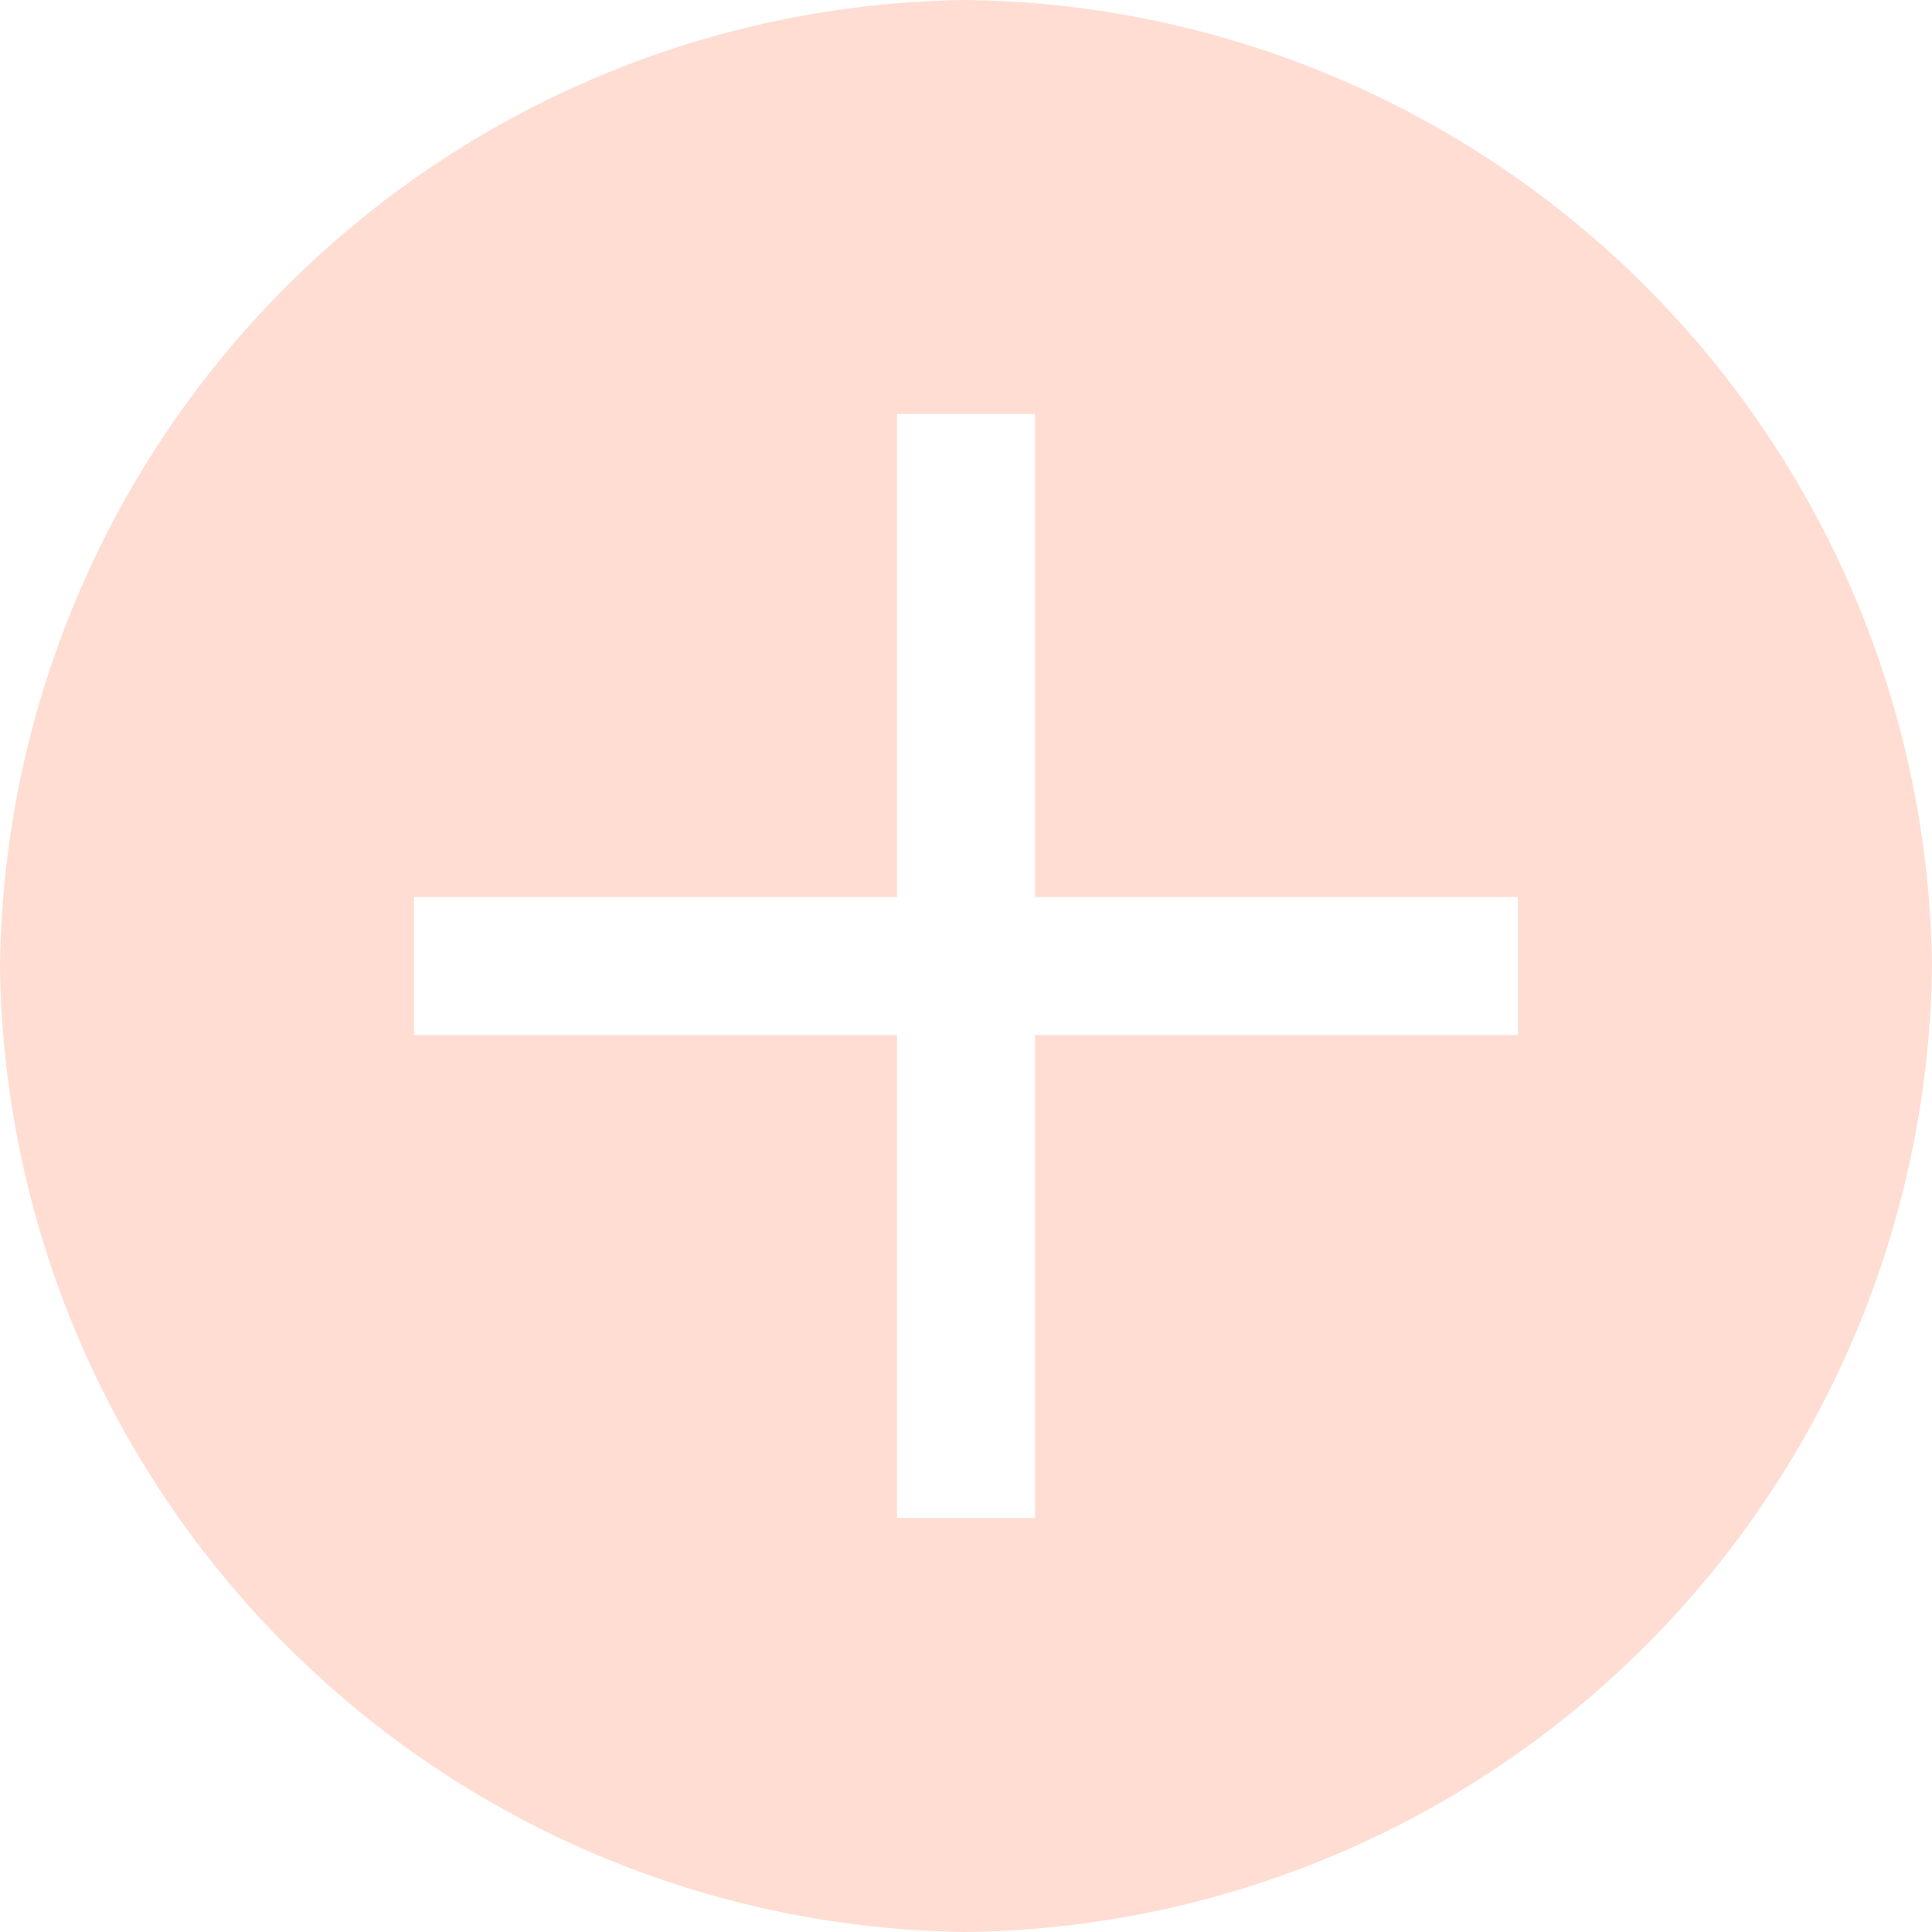
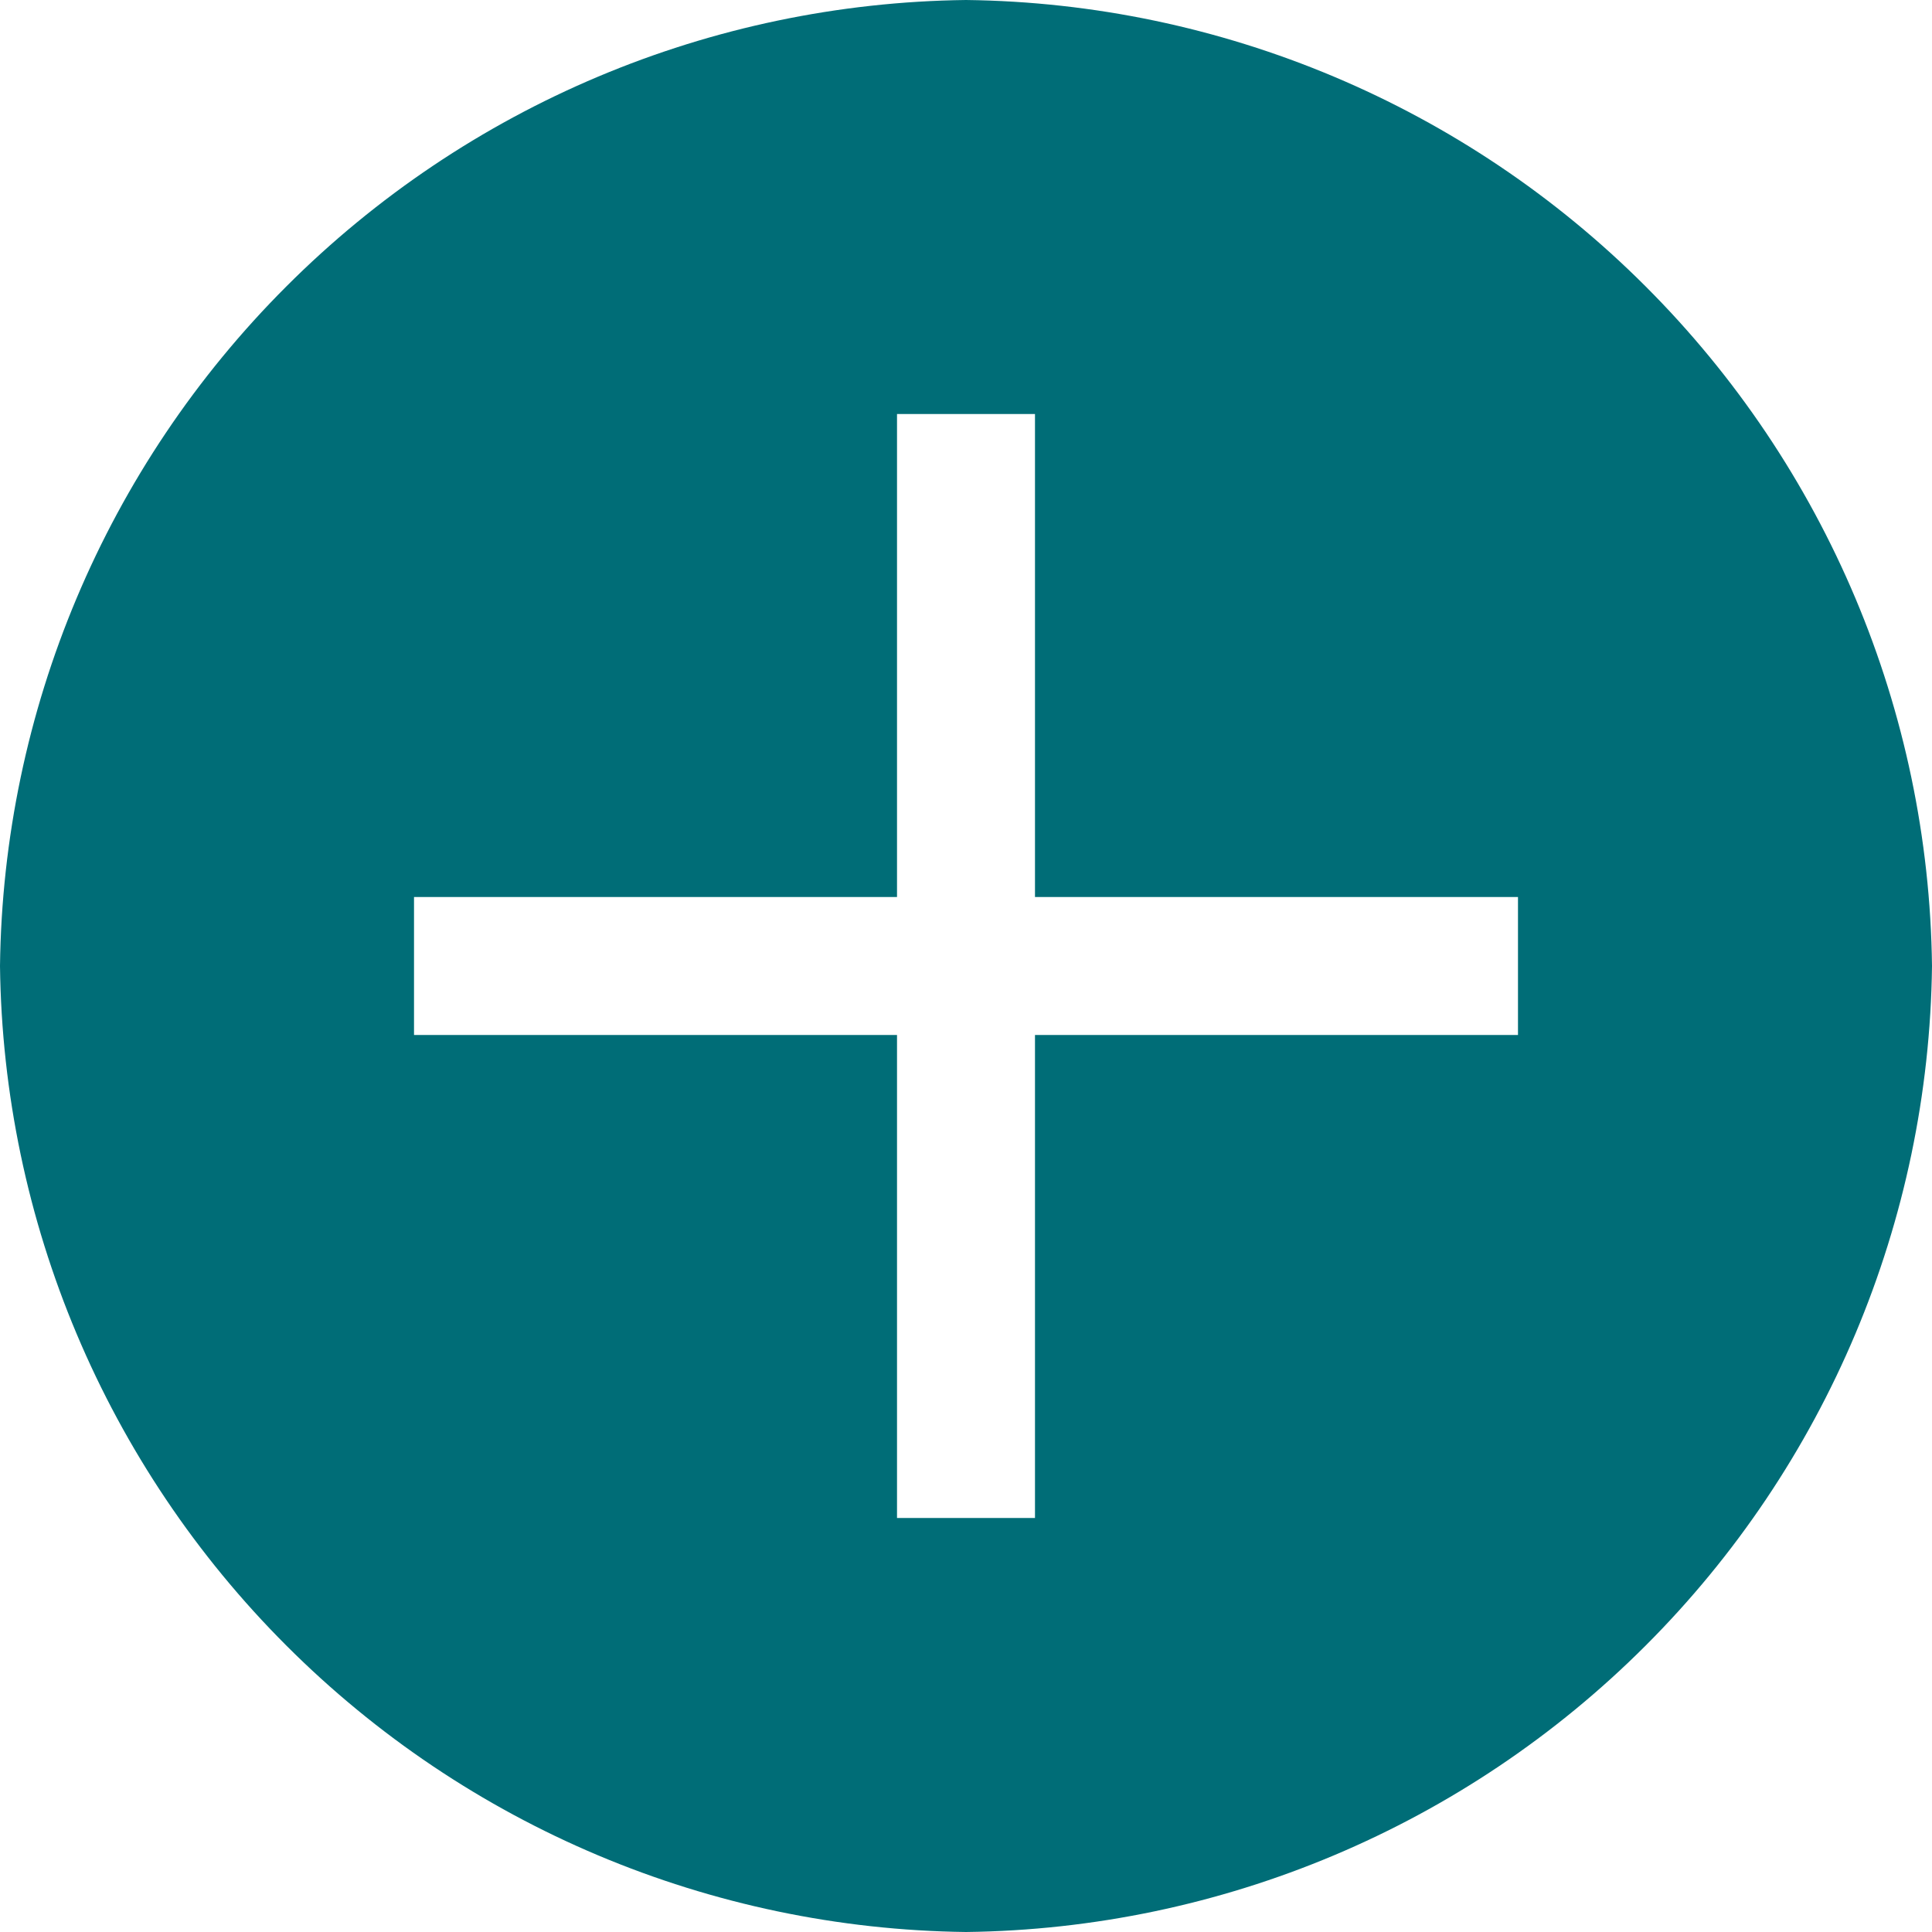
<svg xmlns="http://www.w3.org/2000/svg" width="17" height="17" viewBox="0 0 17 17" fill="none">
-   <path d="M8.5 0C6.254 0.027 4.108 0.931 2.52 2.52C0.931 4.108 0.027 6.254 0 8.5C0.027 10.746 0.931 12.892 2.52 14.48C4.108 16.069 6.254 16.973 8.5 17C10.746 16.973 12.892 16.069 14.48 14.48C16.069 12.892 16.973 10.746 17 8.5C16.973 6.254 16.069 4.108 14.48 2.52C12.892 0.931 10.746 0.027 8.5 0ZM13.357 9.107H9.107V13.357H7.893V9.107H3.643V7.893H7.893V3.643H9.107V7.893H13.357V9.107Z" fill="#FFDDD2" />
+   <path d="M8.5 0C6.254 0.027 4.108 0.931 2.52 2.52C0.931 4.108 0.027 6.254 0 8.5C0.027 10.746 0.931 12.892 2.52 14.48C4.108 16.069 6.254 16.973 8.5 17C10.746 16.973 12.892 16.069 14.48 14.48C16.069 12.892 16.973 10.746 17 8.5C16.973 6.254 16.069 4.108 14.48 2.52C12.892 0.931 10.746 0.027 8.5 0ZM13.357 9.107H9.107V13.357H7.893V9.107H3.643V7.893H7.893V3.643H9.107V7.893H13.357V9.107Z" fill="#006D77" />
</svg>
